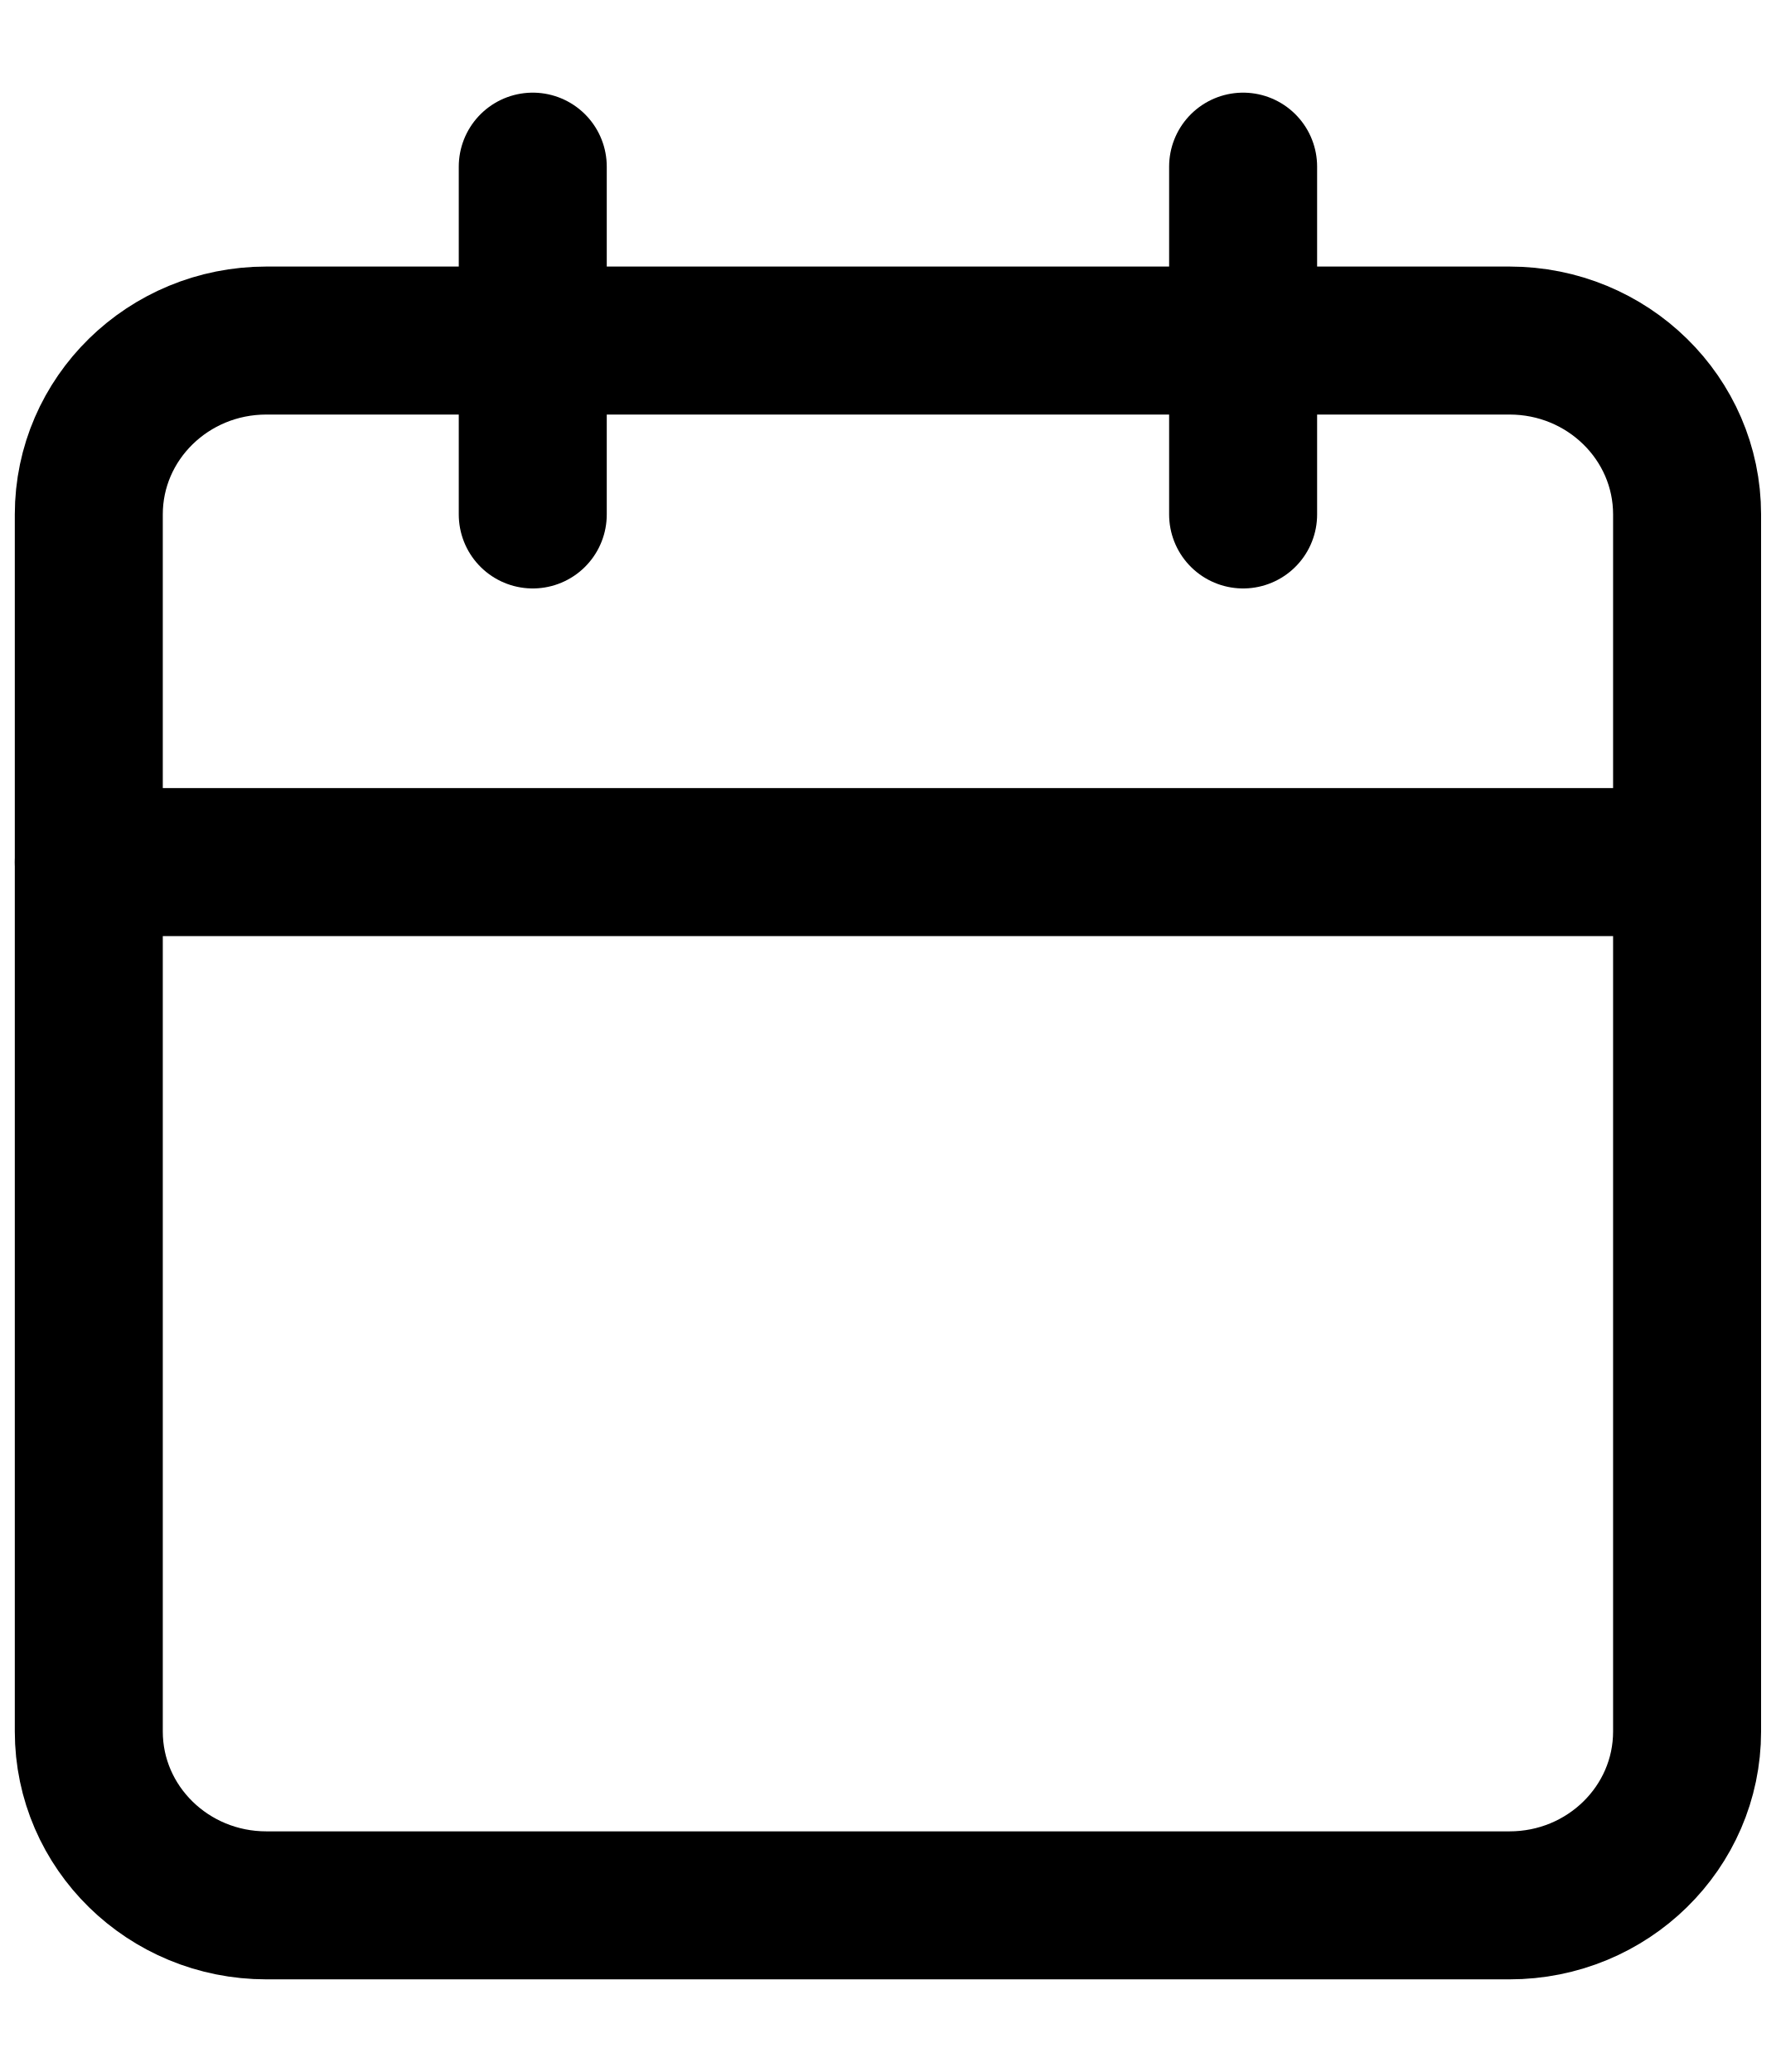
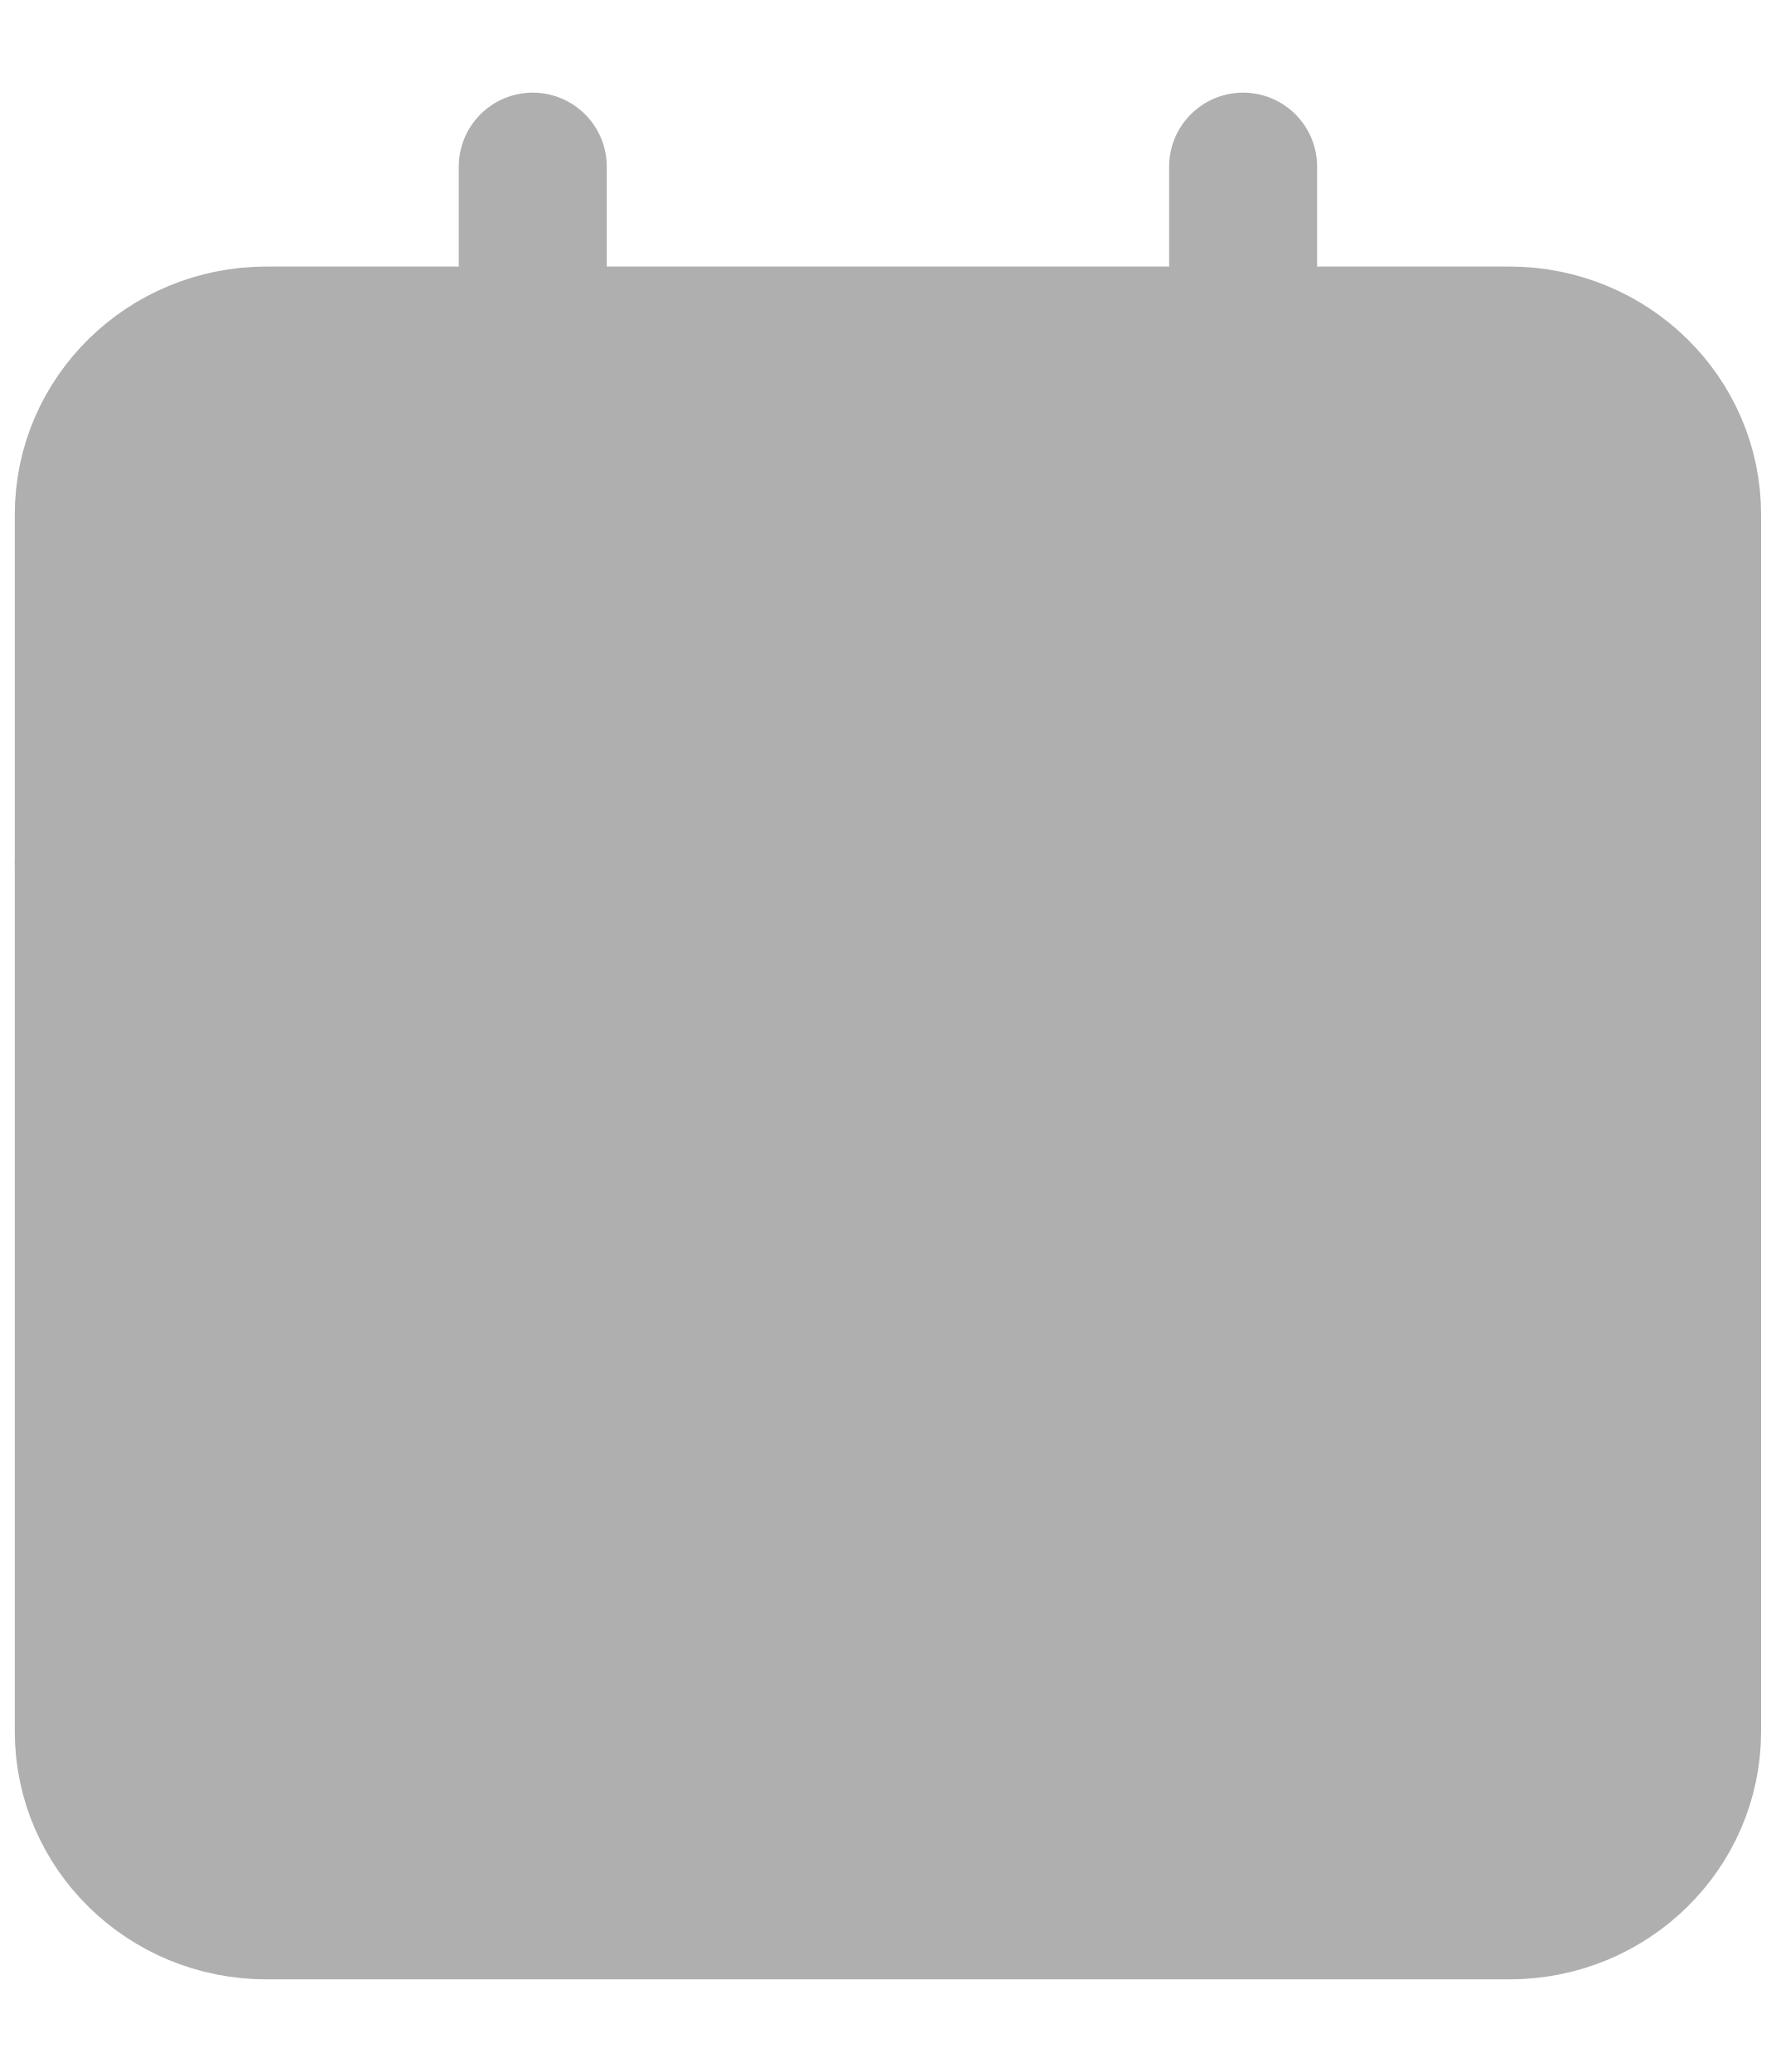
- <svg xmlns="http://www.w3.org/2000/svg" width="12" height="14" viewBox="0 0 12 14" fill="none">
-   <path d="M10.2 2.301H1.8C1.137 2.301 0.6 2.827 0.6 3.476V11.699C0.6 12.348 1.137 12.874 1.8 12.874H10.2C10.863 12.874 11.4 12.348 11.4 11.699V3.476C11.4 2.827 10.863 2.301 10.2 2.301Z" stroke="black" stroke-linecap="round" stroke-linejoin="round" />
-   <path d="M8.4 1.126V3.476" stroke="black" stroke-linecap="round" stroke-linejoin="round" />
-   <path d="M3.6 1.126V3.476" stroke="black" stroke-linecap="round" stroke-linejoin="round" />
-   <path d="M0.6 5.825H11.4" stroke="black" stroke-linecap="round" stroke-linejoin="round" />
+ <svg xmlns="http://www.w3.org/2000/svg" width="12" height="14" viewBox="0 0 12 14" fill="#afafaf">
+   <path d="M10.2 2.301H1.8C1.137 2.301 0.6 2.827 0.6 3.476V11.699C0.6 12.348 1.137 12.874 1.8 12.874H10.2C10.863 12.874 11.4 12.348 11.4 11.699V3.476C11.4 2.827 10.863 2.301 10.2 2.301Z" stroke="#afafaf" stroke-linecap="round" stroke-linejoin="round" />
+   <path d="M8.4 1.126V3.476" stroke="#afafaf" stroke-linecap="round" stroke-linejoin="round" />
+   <path d="M3.6 1.126V3.476" stroke="#afafaf" stroke-linecap="round" stroke-linejoin="round" />
+   <path d="M0.6 5.825H11.4" stroke="#afafaf" stroke-linecap="round" stroke-linejoin="round" />
</svg>
